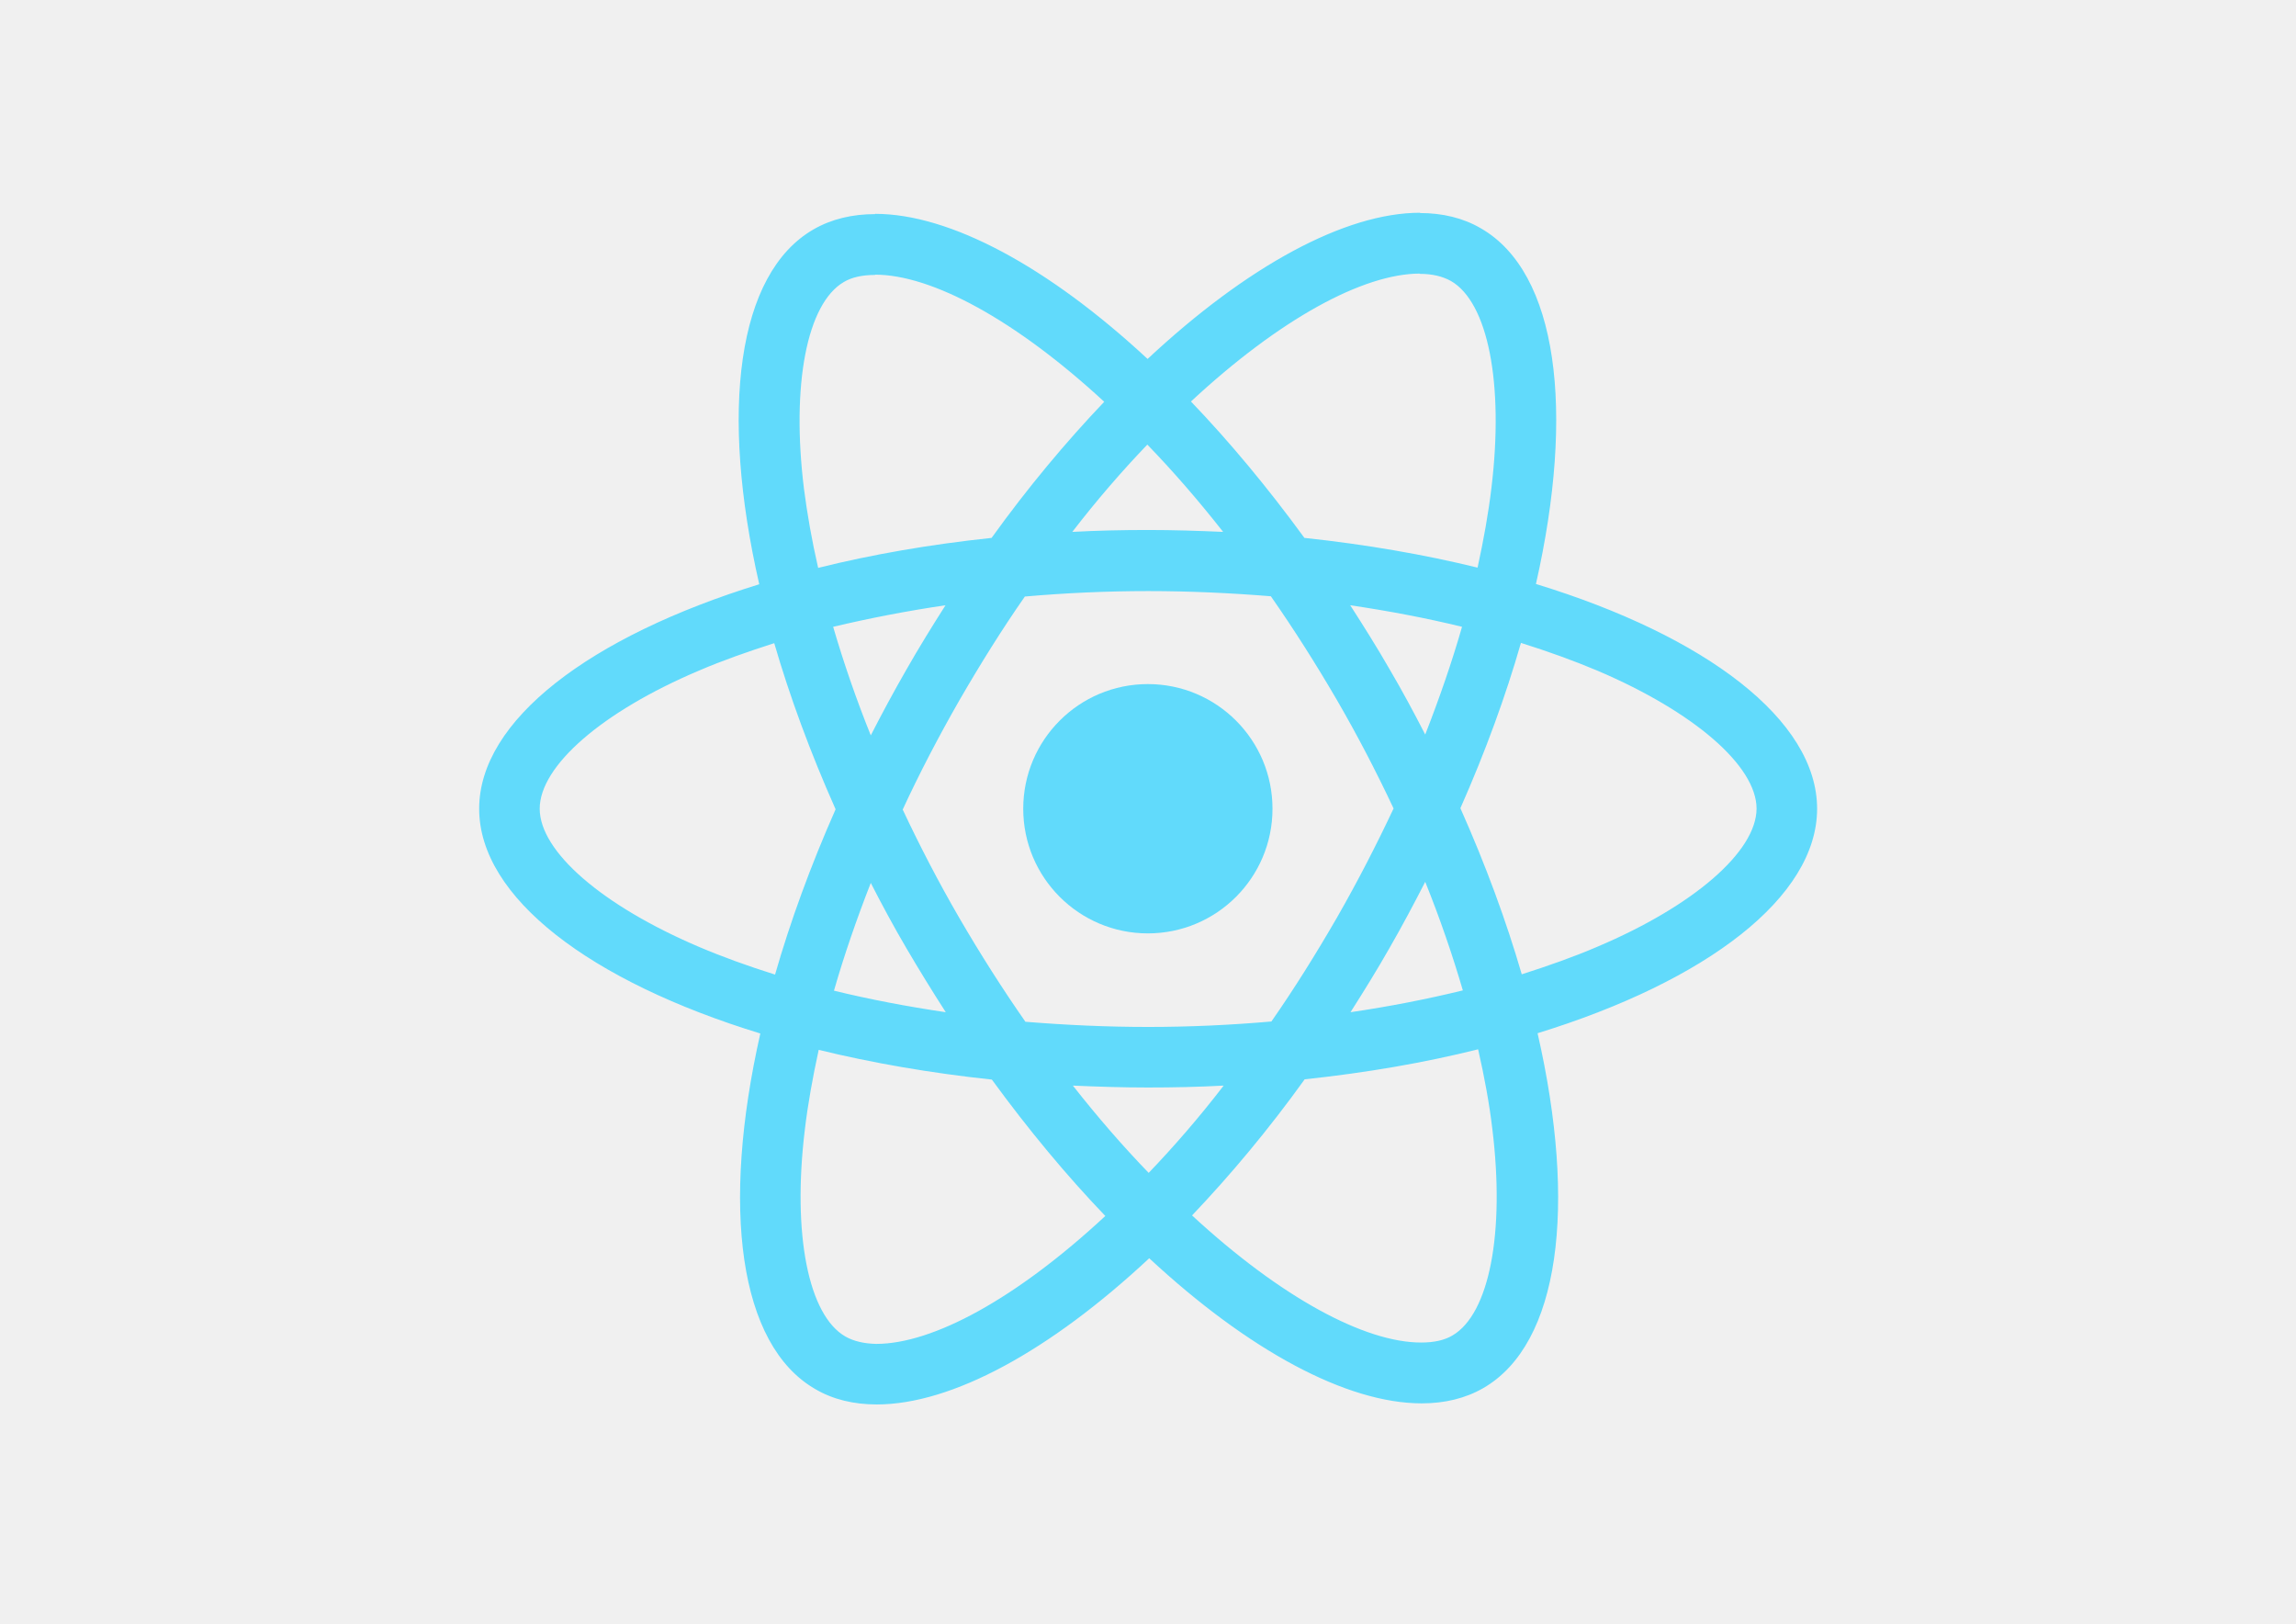
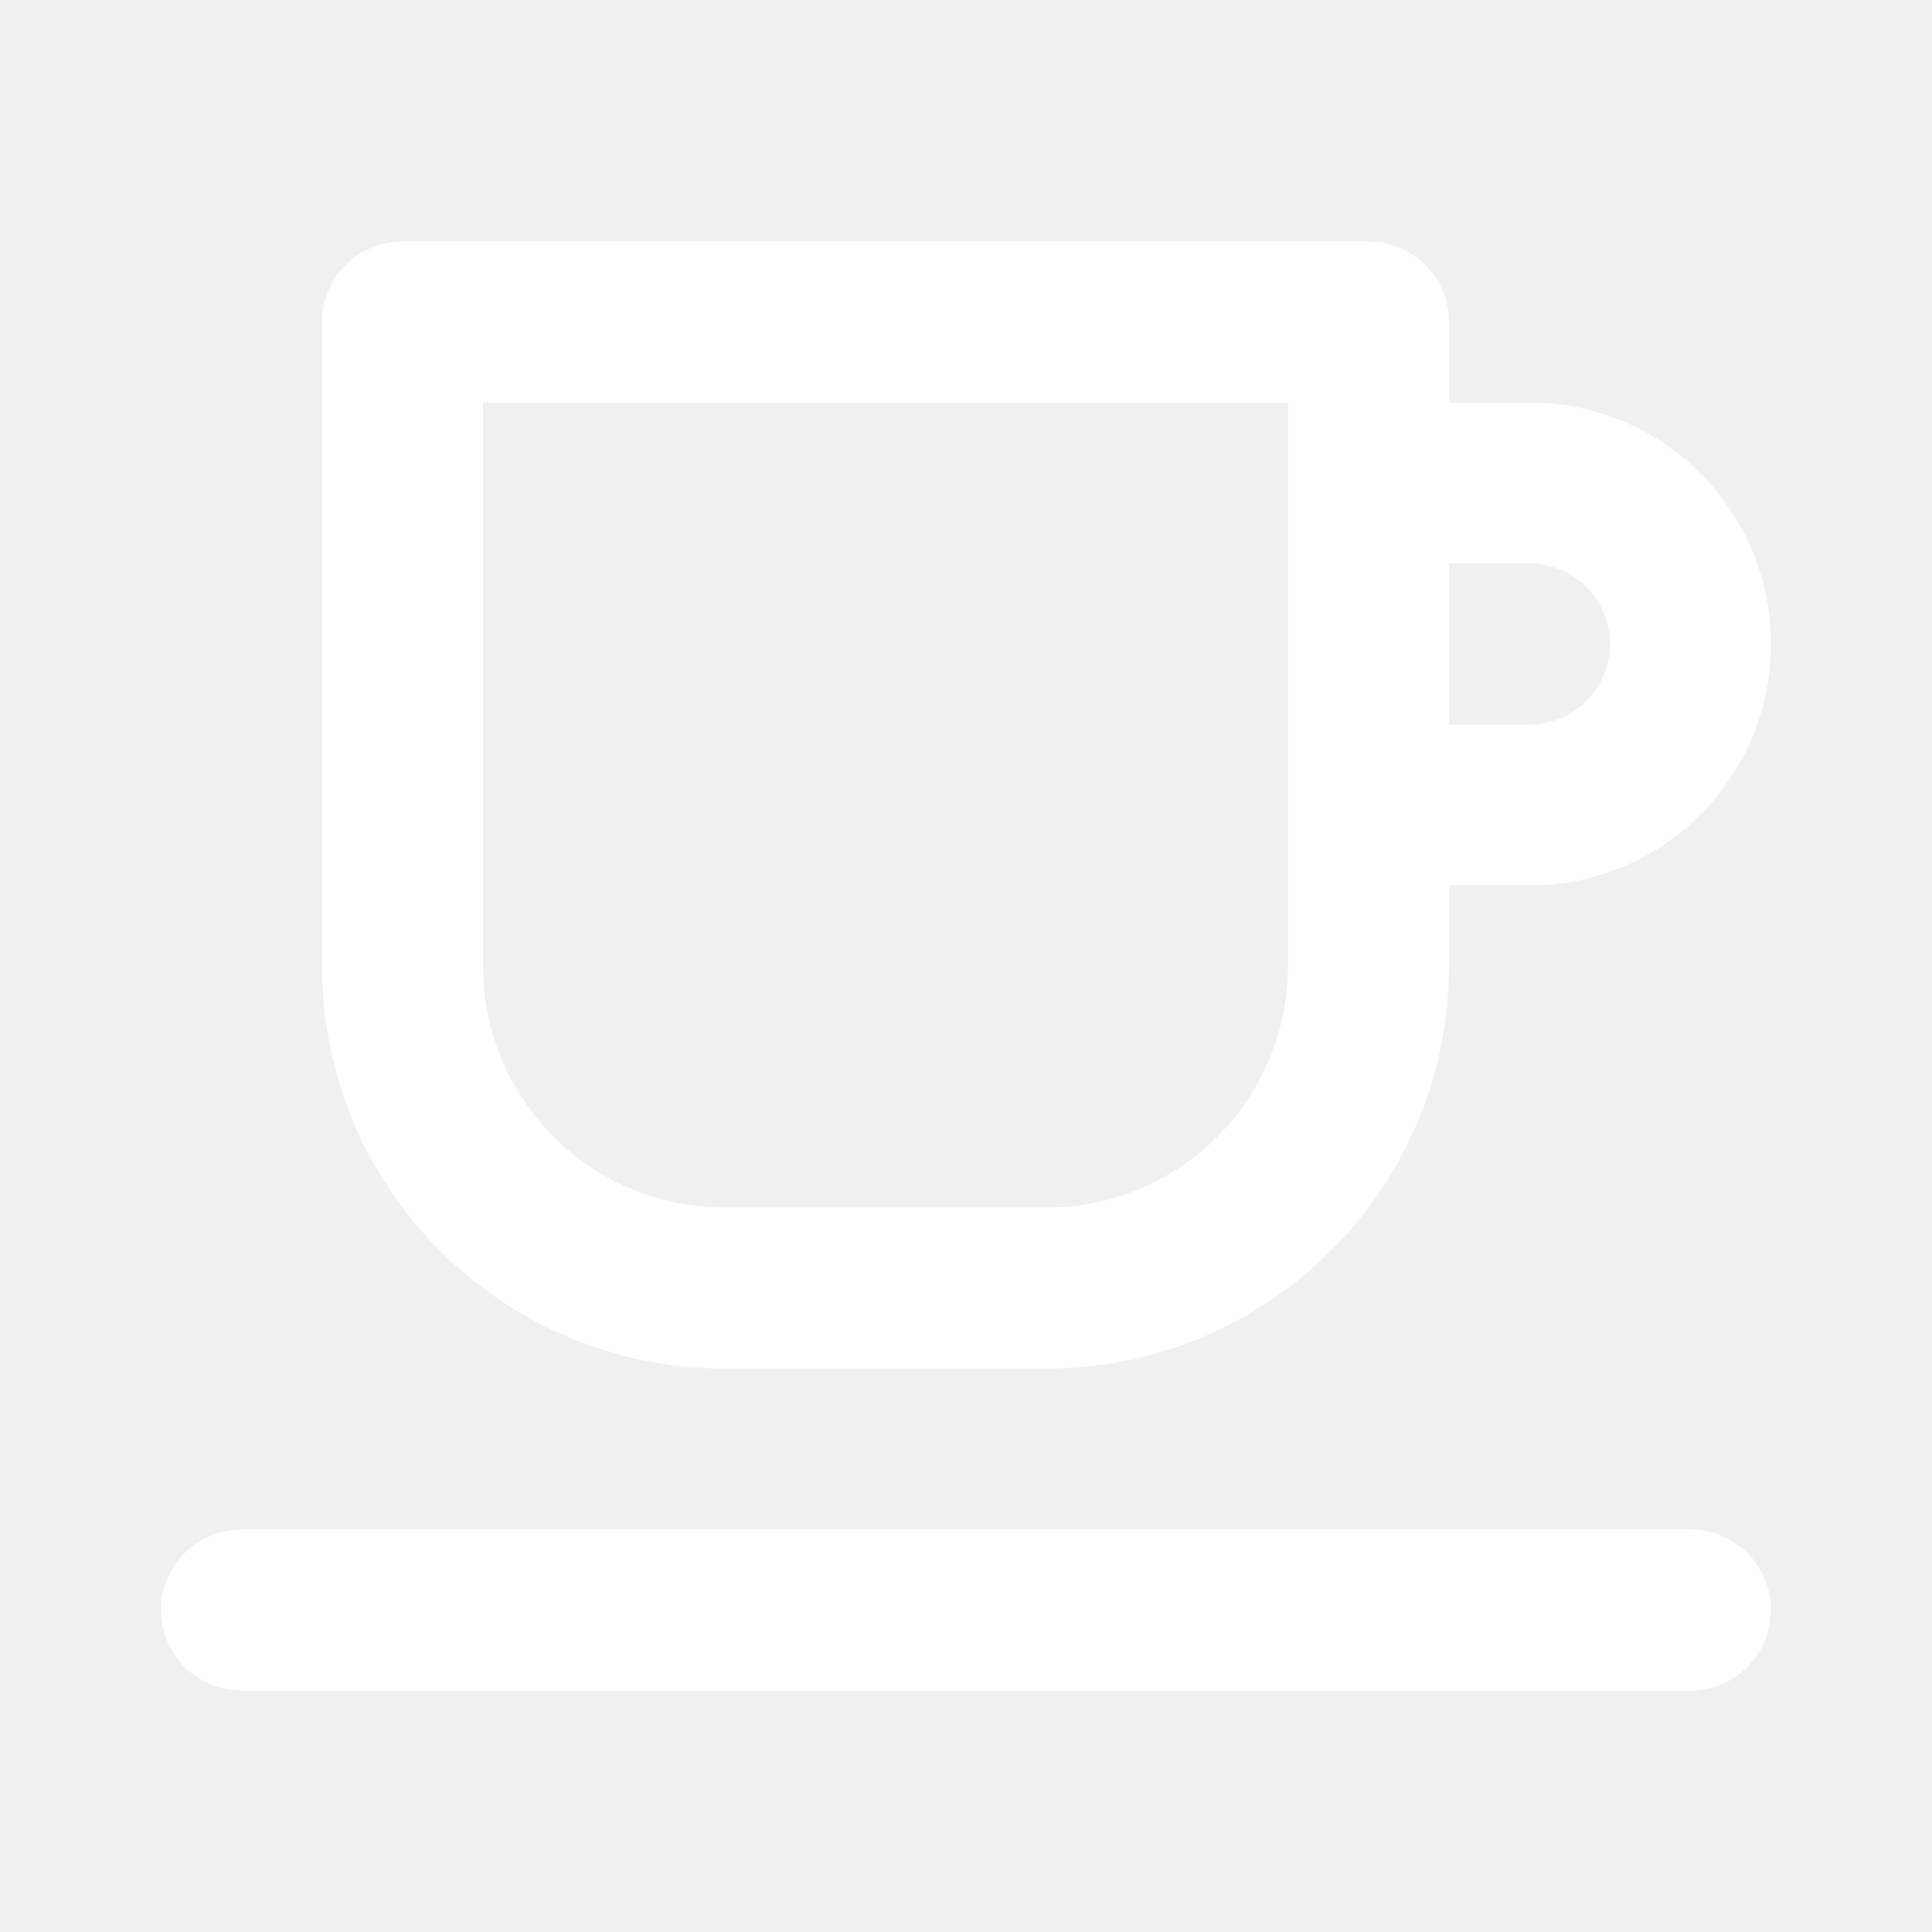
- <svg xmlns="http://www.w3.org/2000/svg" viewBox="0 0 841.9 595.3">
-   <g fill="#61DAFB">
-     <path d="M666.3 296.5c0-32.5-40.7-63.3-103.1-82.4 14.4-63.6 8-114.2-20.2-130.4-6.5-3.8-14.1-5.6-22.4-5.6v22.3c4.6 0 8.3.9 11.4 2.6 13.6 7.8 19.5 37.5 14.9 75.7-1.1 9.4-2.9 19.3-5.1 29.4-19.6-4.8-41-8.5-63.5-10.9-13.5-18.5-27.5-35.3-41.6-50 32.6-30.3 63.2-46.9 84-46.9V78c-27.5 0-63.5 19.6-99.9 53.6-36.4-33.8-72.4-53.2-99.9-53.2v22.3c20.7 0 51.4 16.5 84 46.6-14 14.7-28 31.4-41.3 49.9-22.6 2.4-44 6.1-63.6 11-2.3-10-4-19.7-5.2-29-4.7-38.2 1.1-67.9 14.6-75.8 3-1.8 6.9-2.6 11.5-2.6V78.5c-8.4 0-16 1.8-22.6 5.6-28.1 16.2-34.4 66.7-19.9 130.1-62.2 19.2-102.7 49.9-102.7 82.3 0 32.5 40.7 63.3 103.1 82.4-14.4 63.6-8 114.2 20.2 130.4 6.5 3.8 14.1 5.6 22.5 5.6 27.5 0 63.5-19.6 99.9-53.6 36.4 33.8 72.4 53.2 99.9 53.2 8.4 0 16-1.8 22.6-5.6 28.1-16.2 34.4-66.7 19.9-130.1 62-19.1 102.5-49.9 102.5-82.3zm-130.2-66.7c-3.7 12.9-8.3 26.2-13.5 39.5-4.1-8-8.4-16-13.1-24-4.6-8-9.5-15.8-14.4-23.4 14.2 2.1 27.9 4.7 41 7.9zm-45.8 106.5c-7.8 13.5-15.8 26.3-24.1 38.2-14.9 1.3-30 2-45.2 2-15.1 0-30.2-.7-45-1.9-8.3-11.9-16.4-24.6-24.2-38-7.6-13.1-14.5-26.4-20.8-39.8 6.2-13.4 13.2-26.8 20.7-39.9 7.8-13.5 15.8-26.3 24.1-38.2 14.9-1.3 30-2 45.2-2 15.1 0 30.2.7 45 1.9 8.3 11.9 16.4 24.6 24.2 38 7.6 13.1 14.5 26.4 20.8 39.8-6.3 13.4-13.2 26.8-20.7 39.9zm32.3-13c5.4 13.4 10 26.8 13.8 39.8-13.1 3.2-26.9 5.9-41.2 8 4.9-7.7 9.8-15.6 14.4-23.7 4.6-8 8.9-16.1 13-24.1zM421.2 430c-9.3-9.6-18.6-20.3-27.8-32 9 .4 18.2.7 27.5.7 9.4 0 18.7-.2 27.8-.7-9 11.7-18.3 22.4-27.5 32zm-74.4-58.9c-14.2-2.1-27.9-4.7-41-7.9 3.7-12.9 8.3-26.2 13.5-39.5 4.1 8 8.4 16 13.1 24 4.7 8 9.5 15.8 14.4 23.4zM420.7 163c9.3 9.6 18.6 20.3 27.8 32-9-.4-18.2-.7-27.5-.7-9.4 0-18.7.2-27.8.7 9-11.7 18.3-22.4 27.5-32zm-74 58.9c-4.9 7.7-9.8 15.6-14.4 23.7-4.6 8-8.9 16-13 24-5.4-13.4-10-26.8-13.8-39.8 13.1-3.1 26.9-5.8 41.2-7.9zm-90.5 125.2c-35.4-15.1-58.3-34.9-58.3-50.6 0-15.7 22.9-35.6 58.3-50.6 8.6-3.7 18-7 27.7-10.1 5.7 19.6 13.2 40 22.5 60.9-9.2 20.8-16.6 41.1-22.2 60.6-9.9-3.1-19.3-6.5-28-10.2zM310 490c-13.6-7.8-19.5-37.5-14.9-75.7 1.1-9.4 2.9-19.3 5.1-29.4 19.6 4.8 41 8.5 63.5 10.9 13.5 18.5 27.5 35.3 41.6 50-32.6 30.3-63.2 46.9-84 46.9-4.5-.1-8.3-1-11.3-2.7zm237.2-76.2c4.7 38.2-1.1 67.9-14.6 75.8-3 1.8-6.9 2.6-11.5 2.6-20.7 0-51.4-16.5-84-46.6 14-14.7 28-31.4 41.3-49.9 22.6-2.4 44-6.1 63.6-11 2.3 10.1 4.1 19.8 5.2 29.1zm38.5-66.7c-8.6 3.7-18 7-27.7 10.1-5.7-19.6-13.2-40-22.5-60.9 9.2-20.8 16.6-41.1 22.2-60.6 9.9 3.1 19.3 6.5 28.1 10.2 35.4 15.1 58.3 34.9 58.3 50.6-.1 15.7-23 35.6-58.4 50.6zM320.8 78.4z" />
-     <circle cx="420.9" cy="296.5" r="45.7" />
-     <path d="M520.5 78.1z" />
-   </g>
+ <svg xmlns="http://www.w3.org/2000/svg" viewBox="0 0 24 24">
+   <path fill="#ffffff" d="M9,17h4a5,5,0,0,0,5-5V11h1a3,3,0,0,0,0-6H18V4a1,1,0,0,0-1-1H5A1,1,0,0,0,4,4v8A5,5,0,0,0,9,17ZM18,7h1a1,1,0,0,1,0,2H18ZM6,5H16v7a3,3,0,0,1-3,3H9a3,3,0,0,1-3-3ZM21,19H3a1,1,0,0,0,0,2H21a1,1,0,0,0,0-2Z" />
</svg>
